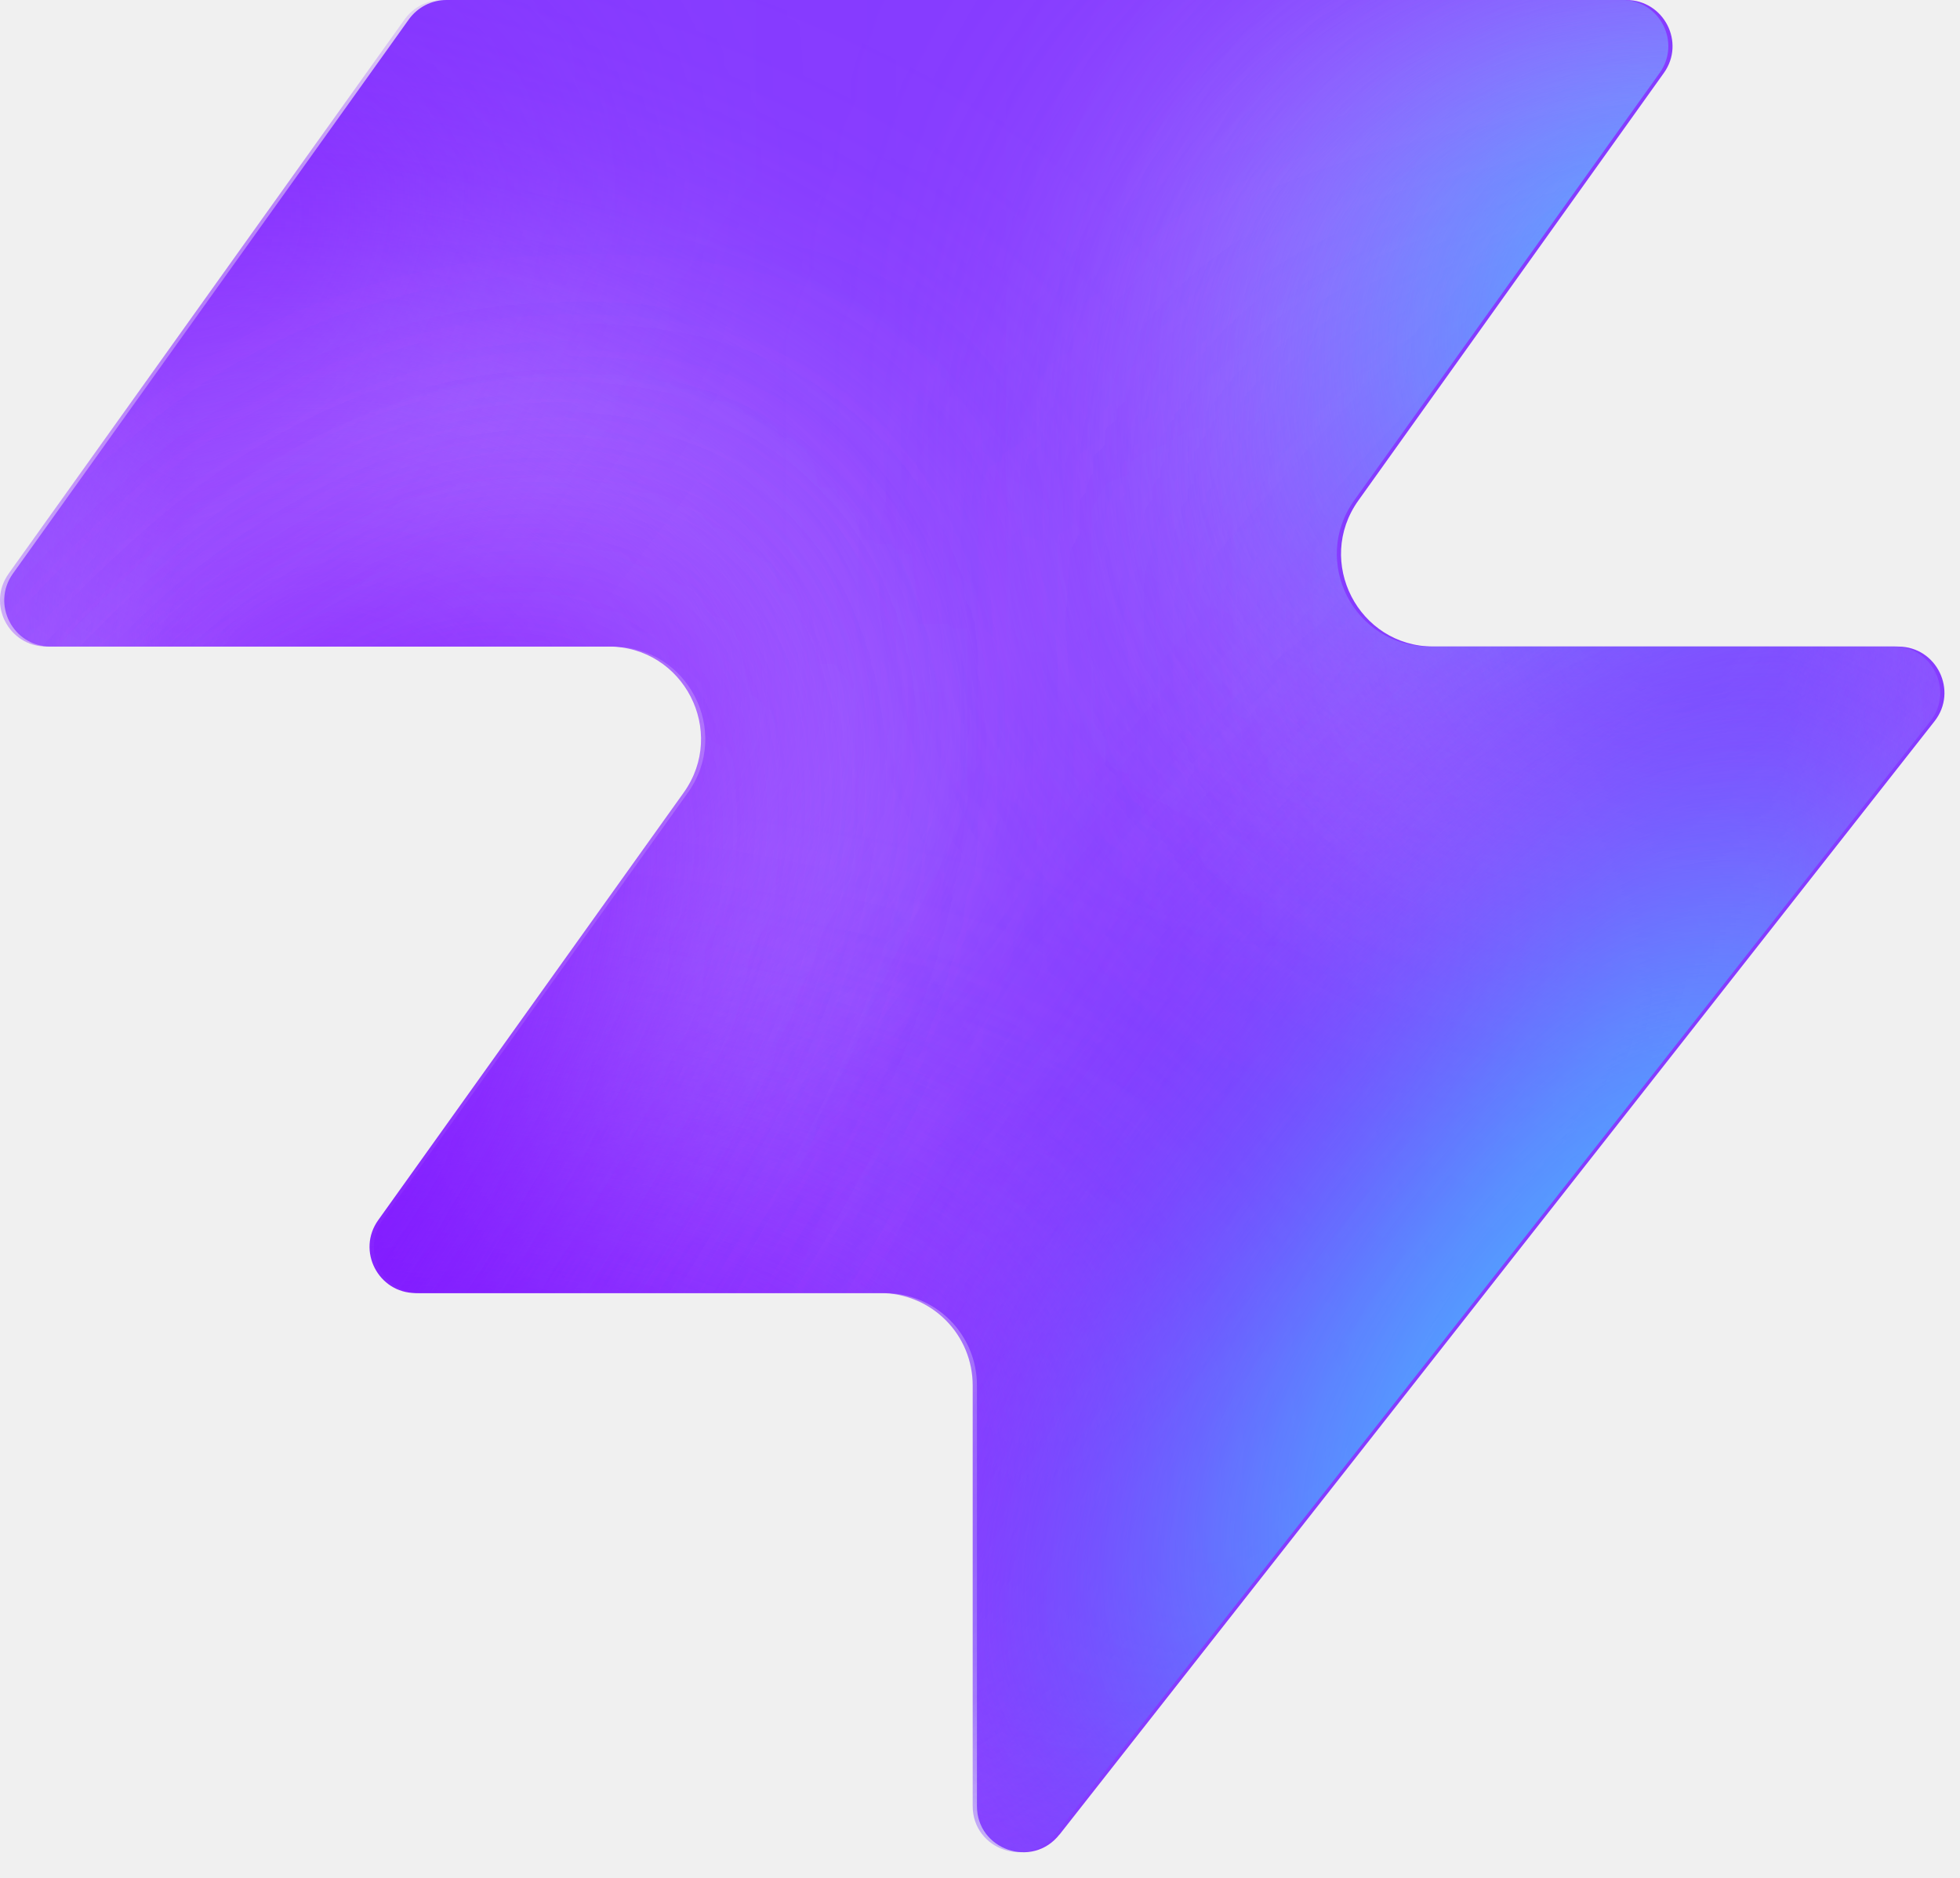
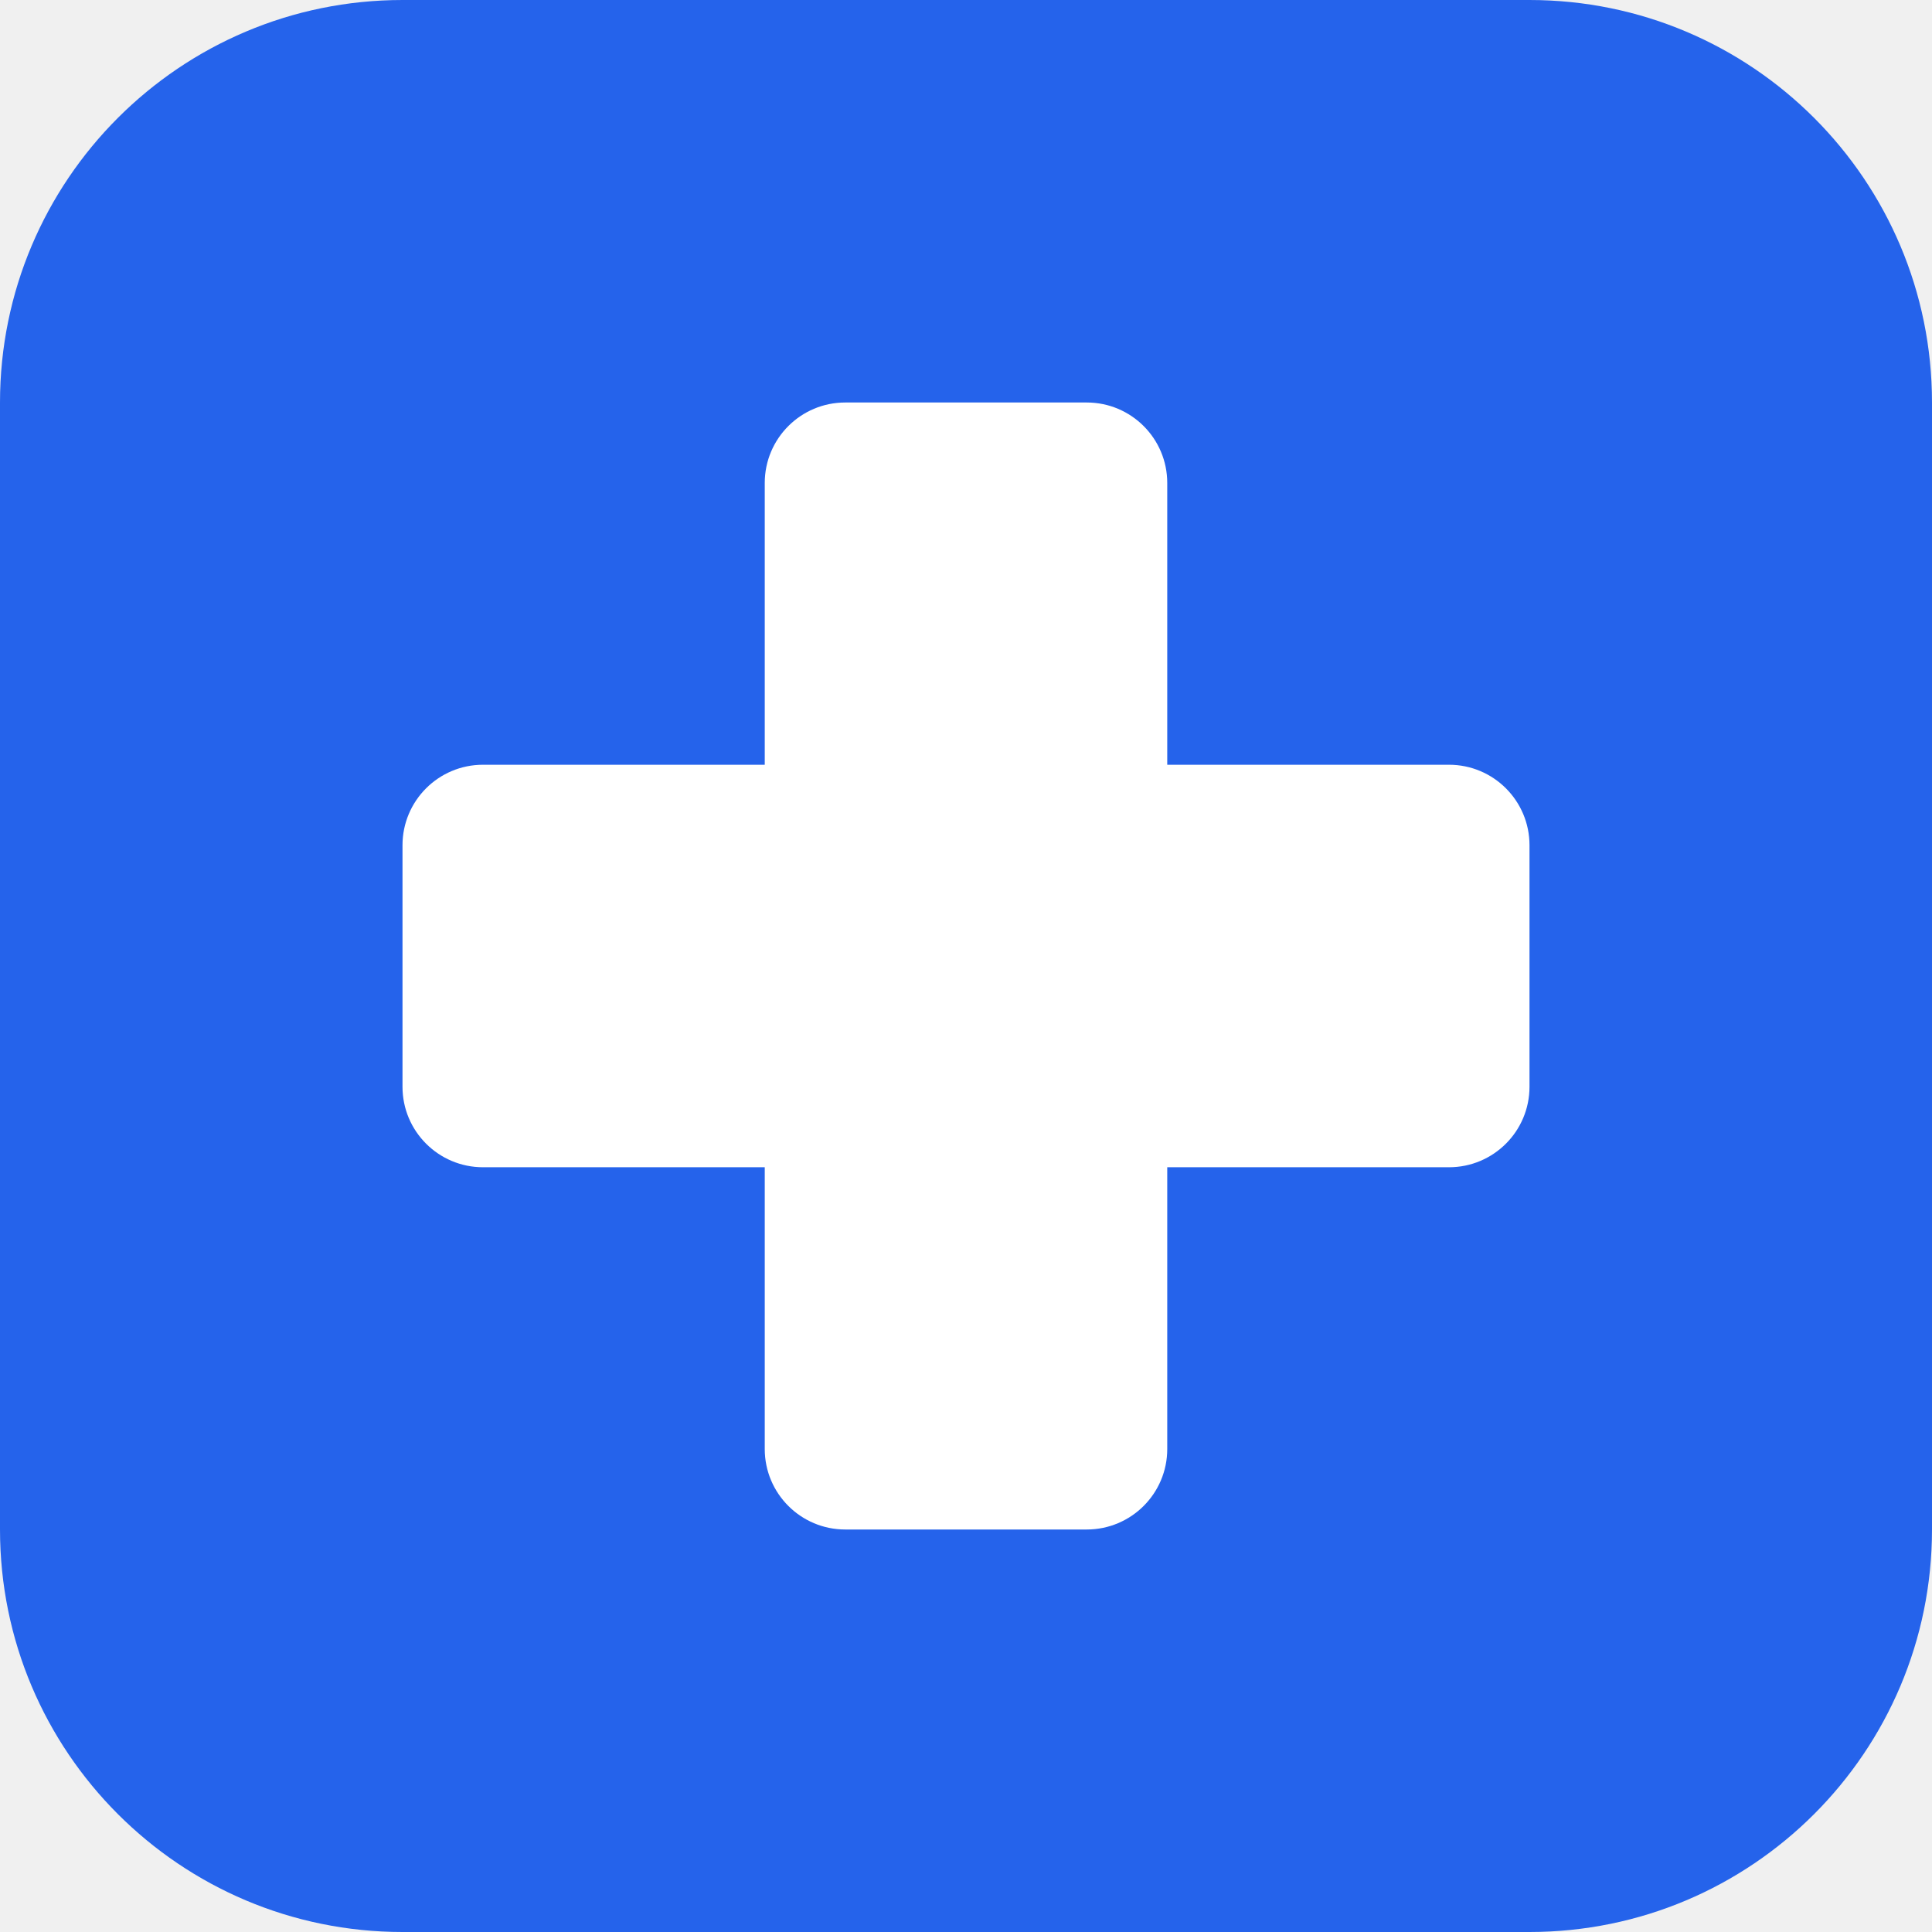
- <svg xmlns="http://www.w3.org/2000/svg" width="48" height="46" fill="none" viewBox="0 0 48 46">
-   <path fill="#863bff" d="M25.946 44.938c-.664.845-2.021.375-2.021-.698V33.937a2.26 2.26 0 0 0-2.262-2.262H10.287c-.92 0-1.456-1.04-.92-1.788l7.48-10.471c1.07-1.497 0-3.578-1.842-3.578H1.237c-.92 0-1.456-1.04-.92-1.788L10.013.474c.214-.297.556-.474.92-.474h28.894c.92 0 1.456 1.04.92 1.788l-7.48 10.471c-1.07 1.498 0 3.579 1.842 3.579h11.377c.943 0 1.473 1.088.89 1.83L25.947 44.94z" style="fill:#863bff;fill:color(display-p3 .525 .23 1);fill-opacity:1" />
-   <mask id="a" width="48" height="46" x="0" y="0" maskUnits="userSpaceOnUse" style="mask-type:alpha">
-     <path fill="#000" d="M25.842 44.938c-.664.844-2.021.375-2.021-.698V33.937a2.26 2.26 0 0 0-2.262-2.262H10.183c-.92 0-1.456-1.04-.92-1.788l7.48-10.471c1.07-1.498 0-3.579-1.842-3.579H1.133c-.92 0-1.456-1.04-.92-1.787L9.91.473c.214-.297.556-.474.92-.474h28.894c.92 0 1.456 1.04.92 1.788l-7.48 10.471c-1.07 1.498 0 3.578 1.842 3.578h11.377c.943 0 1.473 1.088.89 1.832L25.843 44.94z" style="fill:#000;fill-opacity:1" />
-   </mask>
-   <g mask="url(#a)">
-     <g filter="url(#b)">
-       <ellipse cx="5.508" cy="14.704" fill="#ede6ff" rx="5.508" ry="14.704" style="fill:#ede6ff;fill:color(display-p3 .927 .903 1);fill-opacity:1" transform="matrix(.00324 1 1 -.00324 -4.47 31.516)" />
-     </g>
-     <g filter="url(#c)">
-       <ellipse cx="10.399" cy="29.851" fill="#ede6ff" rx="10.399" ry="29.851" style="fill:#ede6ff;fill:color(display-p3 .927 .903 1);fill-opacity:1" transform="matrix(.00324 1 1 -.00324 -39.328 7.883)" />
-     </g>
-     <g filter="url(#d)">
-       <ellipse cx="5.508" cy="30.487" fill="#7e14ff" rx="5.508" ry="30.487" style="fill:#7e14ff;fill:color(display-p3 .492 .077 1);fill-opacity:1" transform="rotate(89.814 -25.913 -14.639)scale(1 -1)" />
-     </g>
-     <g filter="url(#e)">
-       <ellipse cx="5.508" cy="30.599" fill="#7e14ff" rx="5.508" ry="30.599" style="fill:#7e14ff;fill:color(display-p3 .492 .077 1);fill-opacity:1" transform="rotate(89.814 -32.644 -3.334)scale(1 -1)" />
-     </g>
-     <g filter="url(#f)">
-       <ellipse cx="5.508" cy="30.599" fill="#7e14ff" rx="5.508" ry="30.599" style="fill:#7e14ff;fill:color(display-p3 .492 .077 1);fill-opacity:1" transform="matrix(.00324 1 1 -.00324 -34.34 30.47)" />
-     </g>
-     <g filter="url(#g)">
-       <ellipse cx="14.072" cy="22.078" fill="#ede6ff" rx="14.072" ry="22.078" style="fill:#ede6ff;fill:color(display-p3 .927 .903 1);fill-opacity:1" transform="rotate(93.35 24.506 48.493)scale(-1 1)" />
-     </g>
-     <g filter="url(#h)">
-       <ellipse cx="3.47" cy="21.501" fill="#7e14ff" rx="3.47" ry="21.501" style="fill:#7e14ff;fill:color(display-p3 .492 .077 1);fill-opacity:1" transform="rotate(89.009 28.708 47.59)scale(-1 1)" />
-     </g>
-     <g filter="url(#i)">
-       <ellipse cx="3.47" cy="21.501" fill="#7e14ff" rx="3.47" ry="21.501" style="fill:#7e14ff;fill:color(display-p3 .492 .077 1);fill-opacity:1" transform="rotate(89.009 28.708 47.59)scale(-1 1)" />
-     </g>
-     <g filter="url(#j)">
-       <ellipse cx=".387" cy="8.972" fill="#7e14ff" rx="4.407" ry="29.108" style="fill:#7e14ff;fill:color(display-p3 .492 .077 1);fill-opacity:1" transform="rotate(39.51 .387 8.972)" />
-     </g>
-     <g filter="url(#k)">
-       <ellipse cx="47.523" cy="-6.092" fill="#7e14ff" rx="4.407" ry="29.108" style="fill:#7e14ff;fill:color(display-p3 .492 .077 1);fill-opacity:1" transform="rotate(37.892 47.523 -6.092)" />
-     </g>
-     <g filter="url(#l)">
-       <ellipse cx="41.412" cy="6.333" fill="#47bfff" rx="5.971" ry="9.665" style="fill:#47bfff;fill:color(display-p3 .28 .748 1);fill-opacity:1" transform="rotate(37.892 41.412 6.333)" />
-     </g>
-     <g filter="url(#m)">
-       <ellipse cx="-1.879" cy="38.332" fill="#7e14ff" rx="4.407" ry="29.108" style="fill:#7e14ff;fill:color(display-p3 .492 .077 1);fill-opacity:1" transform="rotate(37.892 -1.88 38.332)" />
-     </g>
-     <g filter="url(#n)">
-       <ellipse cx="-1.879" cy="38.332" fill="#7e14ff" rx="4.407" ry="29.108" style="fill:#7e14ff;fill:color(display-p3 .492 .077 1);fill-opacity:1" transform="rotate(37.892 -1.88 38.332)" />
-     </g>
-     <g filter="url(#o)">
-       <ellipse cx="35.651" cy="29.907" fill="#7e14ff" rx="4.407" ry="29.108" style="fill:#7e14ff;fill:color(display-p3 .492 .077 1);fill-opacity:1" transform="rotate(37.892 35.651 29.907)" />
-     </g>
-     <g filter="url(#p)">
-       <ellipse cx="38.418" cy="32.4" fill="#47bfff" rx="5.971" ry="15.297" style="fill:#47bfff;fill:color(display-p3 .28 .748 1);fill-opacity:1" transform="rotate(37.892 38.418 32.4)" />
-     </g>
-   </g>
-   <defs>
-     <filter id="b" width="60.045" height="41.654" x="-19.77" y="16.149" color-interpolation-filters="sRGB" filterUnits="userSpaceOnUse">
-       <feFlood flood-opacity="0" result="BackgroundImageFix" />
-       <feBlend in="SourceGraphic" in2="BackgroundImageFix" result="shape" />
-       <feGaussianBlur result="effect1_foregroundBlur_2002_17158" stdDeviation="7.659" />
-     </filter>
-     <filter id="c" width="90.34" height="51.437" x="-54.613" y="-7.533" color-interpolation-filters="sRGB" filterUnits="userSpaceOnUse">
-       <feFlood flood-opacity="0" result="BackgroundImageFix" />
-       <feBlend in="SourceGraphic" in2="BackgroundImageFix" result="shape" />
-       <feGaussianBlur result="effect1_foregroundBlur_2002_17158" stdDeviation="7.659" />
-     </filter>
-     <filter id="d" width="79.355" height="29.4" x="-49.64" y="2.03" color-interpolation-filters="sRGB" filterUnits="userSpaceOnUse">
-       <feFlood flood-opacity="0" result="BackgroundImageFix" />
-       <feBlend in="SourceGraphic" in2="BackgroundImageFix" result="shape" />
-       <feGaussianBlur result="effect1_foregroundBlur_2002_17158" stdDeviation="4.596" />
-     </filter>
-     <filter id="e" width="79.579" height="29.4" x="-45.045" y="20.029" color-interpolation-filters="sRGB" filterUnits="userSpaceOnUse">
-       <feFlood flood-opacity="0" result="BackgroundImageFix" />
-       <feBlend in="SourceGraphic" in2="BackgroundImageFix" result="shape" />
-       <feGaussianBlur result="effect1_foregroundBlur_2002_17158" stdDeviation="4.596" />
-     </filter>
-     <filter id="f" width="79.579" height="29.4" x="-43.513" y="21.178" color-interpolation-filters="sRGB" filterUnits="userSpaceOnUse">
-       <feFlood flood-opacity="0" result="BackgroundImageFix" />
-       <feBlend in="SourceGraphic" in2="BackgroundImageFix" result="shape" />
-       <feGaussianBlur result="effect1_foregroundBlur_2002_17158" stdDeviation="4.596" />
-     </filter>
-     <filter id="g" width="74.749" height="58.852" x="15.756" y="-17.901" color-interpolation-filters="sRGB" filterUnits="userSpaceOnUse">
-       <feFlood flood-opacity="0" result="BackgroundImageFix" />
-       <feBlend in="SourceGraphic" in2="BackgroundImageFix" result="shape" />
-       <feGaussianBlur result="effect1_foregroundBlur_2002_17158" stdDeviation="7.659" />
-     </filter>
-     <filter id="h" width="61.377" height="25.362" x="23.548" y="2.284" color-interpolation-filters="sRGB" filterUnits="userSpaceOnUse">
-       <feFlood flood-opacity="0" result="BackgroundImageFix" />
-       <feBlend in="SourceGraphic" in2="BackgroundImageFix" result="shape" />
-       <feGaussianBlur result="effect1_foregroundBlur_2002_17158" stdDeviation="4.596" />
-     </filter>
-     <filter id="i" width="61.377" height="25.362" x="23.548" y="2.284" color-interpolation-filters="sRGB" filterUnits="userSpaceOnUse">
-       <feFlood flood-opacity="0" result="BackgroundImageFix" />
-       <feBlend in="SourceGraphic" in2="BackgroundImageFix" result="shape" />
-       <feGaussianBlur result="effect1_foregroundBlur_2002_17158" stdDeviation="4.596" />
-     </filter>
-     <filter id="j" width="56.045" height="63.649" x="-27.636" y="-22.853" color-interpolation-filters="sRGB" filterUnits="userSpaceOnUse">
-       <feFlood flood-opacity="0" result="BackgroundImageFix" />
-       <feBlend in="SourceGraphic" in2="BackgroundImageFix" result="shape" />
-       <feGaussianBlur result="effect1_foregroundBlur_2002_17158" stdDeviation="4.596" />
-     </filter>
-     <filter id="k" width="54.814" height="64.646" x="20.116" y="-38.415" color-interpolation-filters="sRGB" filterUnits="userSpaceOnUse">
-       <feFlood flood-opacity="0" result="BackgroundImageFix" />
-       <feBlend in="SourceGraphic" in2="BackgroundImageFix" result="shape" />
-       <feGaussianBlur result="effect1_foregroundBlur_2002_17158" stdDeviation="4.596" />
-     </filter>
-     <filter id="l" width="33.541" height="35.313" x="24.641" y="-11.323" color-interpolation-filters="sRGB" filterUnits="userSpaceOnUse">
-       <feFlood flood-opacity="0" result="BackgroundImageFix" />
-       <feBlend in="SourceGraphic" in2="BackgroundImageFix" result="shape" />
-       <feGaussianBlur result="effect1_foregroundBlur_2002_17158" stdDeviation="4.596" />
-     </filter>
-     <filter id="m" width="54.814" height="64.646" x="-29.286" y="6.009" color-interpolation-filters="sRGB" filterUnits="userSpaceOnUse">
-       <feFlood flood-opacity="0" result="BackgroundImageFix" />
-       <feBlend in="SourceGraphic" in2="BackgroundImageFix" result="shape" />
-       <feGaussianBlur result="effect1_foregroundBlur_2002_17158" stdDeviation="4.596" />
-     </filter>
-     <filter id="n" width="54.814" height="64.646" x="-29.286" y="6.009" color-interpolation-filters="sRGB" filterUnits="userSpaceOnUse">
-       <feFlood flood-opacity="0" result="BackgroundImageFix" />
-       <feBlend in="SourceGraphic" in2="BackgroundImageFix" result="shape" />
-       <feGaussianBlur result="effect1_foregroundBlur_2002_17158" stdDeviation="4.596" />
-     </filter>
-     <filter id="o" width="54.814" height="64.646" x="8.244" y="-2.416" color-interpolation-filters="sRGB" filterUnits="userSpaceOnUse">
-       <feFlood flood-opacity="0" result="BackgroundImageFix" />
-       <feBlend in="SourceGraphic" in2="BackgroundImageFix" result="shape" />
-       <feGaussianBlur result="effect1_foregroundBlur_2002_17158" stdDeviation="4.596" />
-     </filter>
-     <filter id="p" width="39.409" height="43.623" x="18.713" y="10.588" color-interpolation-filters="sRGB" filterUnits="userSpaceOnUse">
-       <feFlood flood-opacity="0" result="BackgroundImageFix" />
-       <feBlend in="SourceGraphic" in2="BackgroundImageFix" result="shape" />
-       <feGaussianBlur result="effect1_foregroundBlur_2002_17158" stdDeviation="4.596" />
-     </filter>
-   </defs>
+ <svg xmlns="http://www.w3.org/2000/svg" width="48" height="48" viewBox="0 0 48 48" fill="none">
+   <rect width="48" height="48" rx="10" fill="#2563eb" />
+   <rect x="19" y="10" width="10" height="28" rx="2" fill="white" />
+   <rect x="10" y="19" width="28" height="10" rx="2" fill="white" />
</svg>
